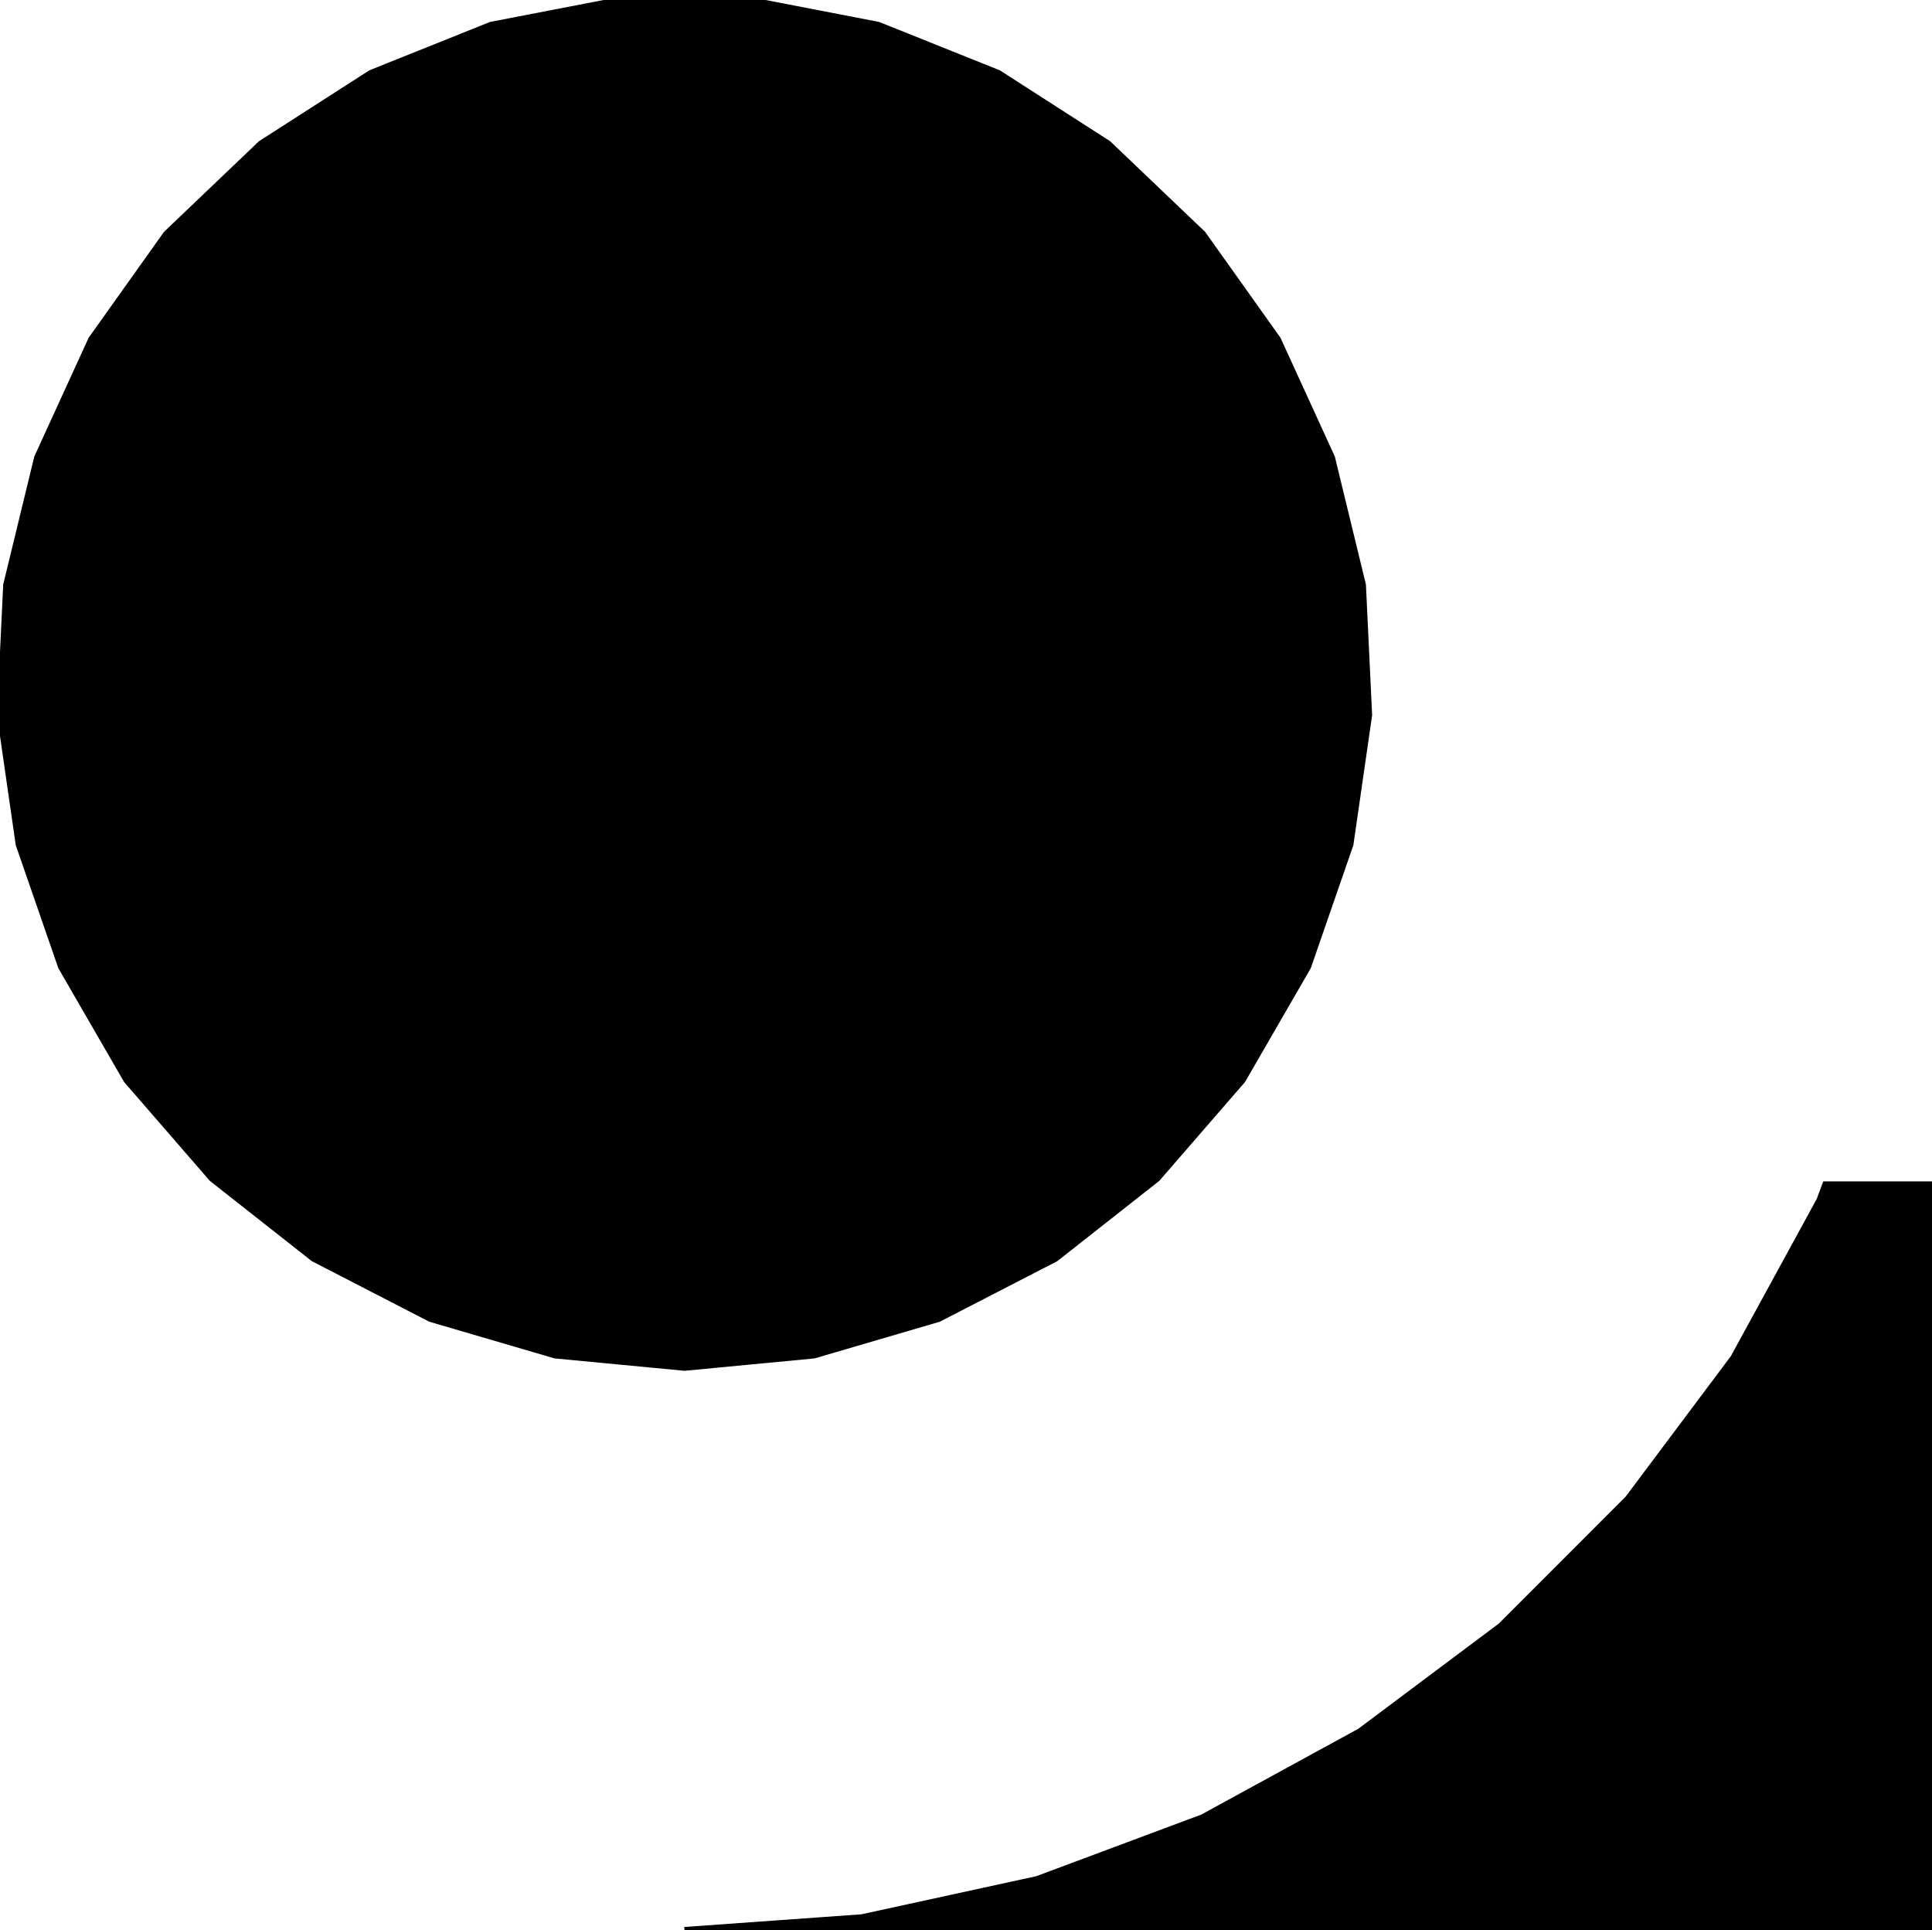
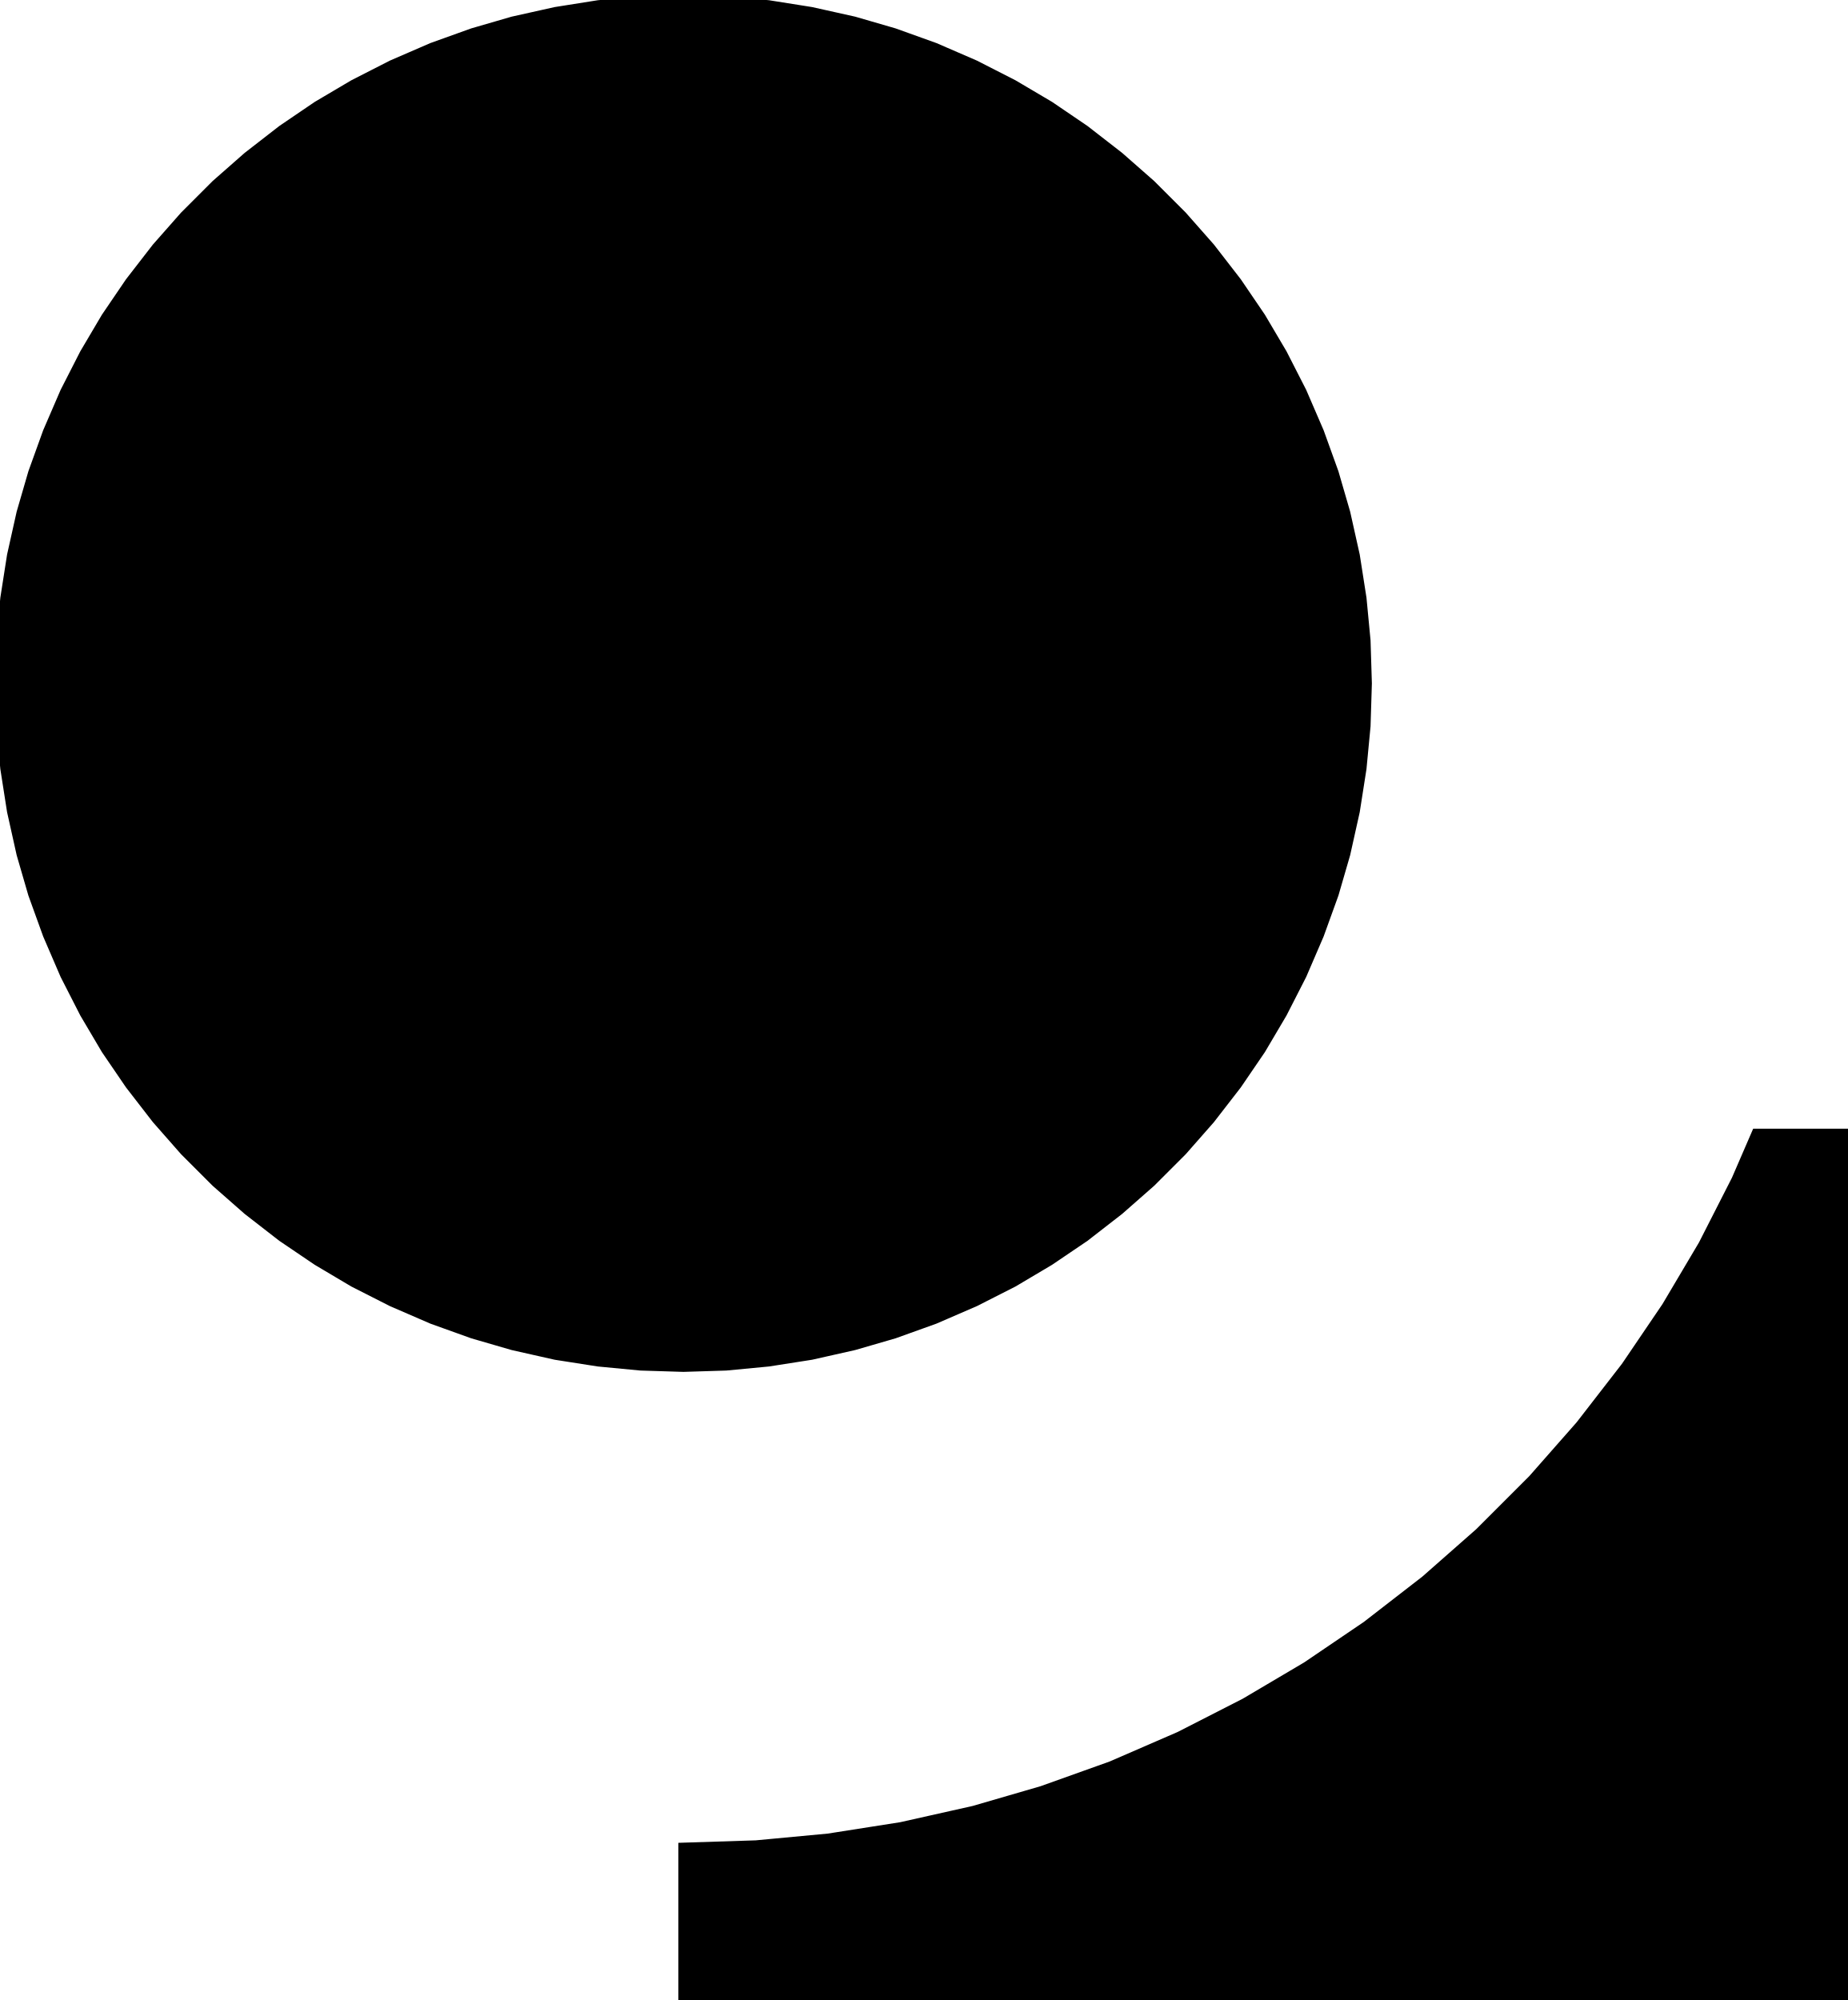
- <svg xmlns="http://www.w3.org/2000/svg" baseProfile="tiny" height="32.098mm" width="32.137mm" viewBox="0 9.402 32.137 32.098" version="1.1" stroke="black" stroke-width=".1" fill="none">
-   <path fill="#000000" stroke="#000000" d="M0.103 19.13 L0.618 17.011 L1.518 15.044 L2.766 13.291 L4.339 11.79 L6.167 10.616 L8.166 9.815 L10.304 9.402 L12.47 9.402 L14.609 9.815 L16.608 10.616 L18.435 11.79 L20.008 13.291 L21.256 15.044 L22.156 17.011 L22.671 19.13 L22.774 21.293 L22.463 23.447 L21.758 25.483 L20.669 27.368 L19.249 29.005 L17.559 30.335 L15.615 31.337 L13.539 31.945 L11.387 32.15 L9.235 31.945 L7.159 31.337 L5.215 30.335 L3.525 29.005 L2.105 27.368 L1.016 25.483 L0.311 23.447 L0 21.293 z M21.773 20.217 L21.454 18.137 L20.72 16.161 L19.608 14.38 L18.162 12.859 L16.44 11.66 L14.492 10.824 L12.442 10.404 L10.332 10.404 L8.282 10.824 L6.334 11.66 L4.613 12.859 L3.166 14.38 L2.054 16.161 L1.321 18.137 L1.001 20.217 L1.106 22.317 L1.636 24.367 L2.557 26.244 L3.856 27.922 L5.438 29.28 L7.279 30.304 L9.287 30.936 L11.387 31.15 L13.488 30.936 L15.495 30.304 L17.337 29.28 L18.918 27.922 L20.217 26.244 L21.138 24.367 L21.668 22.317 z" />
-   <path fill="#000000" stroke="#000000" d="M1.001 20.217 L1.321 18.137 L2.054 16.161 L3.166 14.38 L4.613 12.859 L6.334 11.66 L8.282 10.824 L10.332 10.404 L12.442 10.404 L14.492 10.824 L16.44 11.66 L18.162 12.859 L19.608 14.38 L20.72 16.161 L21.454 18.137 L21.773 20.217 L21.668 22.317 L21.138 24.367 L20.217 26.244 L18.918 27.922 L17.337 29.28 L15.495 30.304 L13.488 30.936 L11.387 31.15 L9.287 30.936 L7.279 30.304 L5.438 29.28 L3.856 27.922 L2.557 26.244 L1.636 24.367 L1.106 22.317 z" />
-   <path fill="#000000" stroke="#000000" d="M11.387 41.5 L14.336 41.289 L17.251 40.654 L20.002 39.627 L22.621 38.196 L24.964 36.442 L27.079 34.326 L28.833 31.984 L30.264 29.365 L30.363 29.1 L32.137 29.1 L32.137 41.5 z" />
+ <svg xmlns="http://www.w3.org/2000/svg" baseProfile="tiny" height="19.754mm" width="18.25mm" viewBox="-0 6.255 18.25 19.754" version="1.1" stroke="black" stroke-width=".1" fill="none">
+   <path fill="#000000" stroke="#000000" d="M0.013 12.583 L0.053 12.164 L0.119 11.742 L0.213 11.321 L0.328 10.925 L0.473 10.523 L0.644 10.127 L0.837 9.749 L1.049 9.39 L1.285 9.043 L1.549 8.702 L1.825 8.389 L2.134 8.08 L2.448 7.804 L2.788 7.54 L3.135 7.304 L3.494 7.092 L3.872 6.899 L4.269 6.727 L4.67 6.583 L5.066 6.468 L5.488 6.374 L5.91 6.307 L6.329 6.268 L6.75 6.255 L7.171 6.268 L7.59 6.307 L8.012 6.374 L8.434 6.468 L8.83 6.583 L9.231 6.727 L9.628 6.899 L10.006 7.092 L10.365 7.304 L10.712 7.54 L11.052 7.804 L11.366 8.08 L11.675 8.389 L11.951 8.702 L12.215 9.043 L12.451 9.39 L12.663 9.749 L12.856 10.127 L13.027 10.523 L13.172 10.925 L13.287 11.321 L13.381 11.742 L13.447 12.164 L13.487 12.583 L13.5 13.005 L13.487 13.426 L13.447 13.845 L13.381 14.267 L13.287 14.689 L13.172 15.085 L13.027 15.486 L12.856 15.883 L12.663 16.261 L12.451 16.62 L12.215 16.966 L11.951 17.307 L11.675 17.621 L11.366 17.93 L11.052 18.206 L10.712 18.47 L10.365 18.705 L10.006 18.918 L9.628 19.11 L9.231 19.282 L8.83 19.426 L8.434 19.541 L8.012 19.636 L7.59 19.702 L7.171 19.742 L6.75 19.755 L6.329 19.742 L5.91 19.702 L5.488 19.636 L5.066 19.541 L4.67 19.426 L4.269 19.282 L3.872 19.11 L3.494 18.918 L3.135 18.705 L2.788 18.47 L2.448 18.206 L2.134 17.93 L1.825 17.621 L1.549 17.307 L1.285 16.966 L1.049 16.62 L0.837 16.261 L0.644 15.883 L0.473 15.486 L0.328 15.085 L0.213 14.689 L0.119 14.267 L0.053 13.845 L0.013 13.426 L0 13.005 z M12.5 13.005 L12.489 12.646 L12.455 12.289 L12.399 11.93 L12.318 11.57 L12.22 11.233 L12.097 10.891 L11.951 10.553 L11.787 10.231 L11.606 9.926 L11.405 9.63 L11.181 9.34 L10.946 9.073 L10.682 8.809 L10.415 8.574 L10.125 8.349 L9.829 8.149 L9.524 7.968 L9.202 7.804 L8.864 7.657 L8.522 7.535 L8.185 7.437 L7.825 7.356 L7.466 7.3 L7.109 7.266 L6.75 7.255 L6.391 7.266 L6.034 7.3 L5.675 7.356 L5.315 7.437 L4.978 7.535 L4.636 7.657 L4.298 7.804 L3.976 7.968 L3.671 8.149 L3.375 8.349 L3.085 8.574 L2.818 8.809 L2.554 9.073 L2.319 9.34 L2.095 9.63 L1.894 9.926 L1.713 10.231 L1.549 10.553 L1.403 10.891 L1.28 11.233 L1.182 11.57 L1.101 11.93 L1.045 12.289 L1.011 12.646 L1 13.005 L1.011 13.364 L1.045 13.721 L1.101 14.08 L1.182 14.44 L1.28 14.776 L1.403 15.119 L1.549 15.457 L1.713 15.779 L1.894 16.084 L2.095 16.38 L2.319 16.67 L2.554 16.937 L2.818 17.2 L3.085 17.435 L3.375 17.66 L3.671 17.861 L3.976 18.042 L4.298 18.206 L4.636 18.352 L4.978 18.475 L5.315 18.573 L5.675 18.653 L6.034 18.71 L6.391 18.744 L6.75 18.755 L7.109 18.744 L7.466 18.71 L7.825 18.653 L8.185 18.573 L8.522 18.475 L8.864 18.352 L9.202 18.206 L9.524 18.042 L9.829 17.861 L10.125 17.66 L10.415 17.435 L10.682 17.2 L10.946 16.937 L11.181 16.67 L11.405 16.38 L11.606 16.084 L11.787 15.779 L11.951 15.457 L12.097 15.119 L12.22 14.776 L12.318 14.44 L12.399 14.08 L12.455 13.721 L12.489 13.364 z" />
+   <path fill="#000000" stroke="#000000" d="M1.011 12.646 L1.045 12.289 L1.101 11.93 L1.182 11.57 L1.28 11.233 L1.403 10.891 L1.549 10.553 L1.713 10.231 L1.894 9.926 L2.095 9.63 L2.319 9.34 L2.554 9.073 L2.818 8.809 L3.085 8.574 L3.375 8.349 L3.671 8.149 L3.976 7.968 L4.298 7.804 L4.636 7.657 L4.978 7.535 L5.315 7.437 L5.675 7.356 L6.034 7.3 L6.391 7.266 L6.75 7.255 L7.109 7.266 L7.466 7.3 L7.825 7.356 L8.185 7.437 L8.522 7.535 L8.864 7.657 L9.202 7.804 L9.524 7.968 L9.829 8.149 L10.125 8.349 L10.415 8.574 L10.682 8.809 L10.946 9.073 L11.181 9.34 L11.405 9.63 L11.606 9.926 L11.787 10.231 L11.951 10.553 L12.097 10.891 L12.22 11.233 L12.318 11.57 L12.399 11.93 L12.455 12.289 L12.489 12.646 L12.5 13.005 L12.489 13.364 L12.455 13.721 L12.399 14.08 L12.318 14.44 L12.22 14.776 L12.097 15.119 L11.951 15.457 L11.787 15.779 L11.606 16.084 L11.405 16.38 L11.181 16.67 L10.946 16.937 L10.682 17.2 L10.415 17.435 L10.125 17.66 L9.829 17.861 L9.524 18.042 L9.202 18.206 L8.864 18.352 L8.522 18.475 L8.185 18.573 L7.825 18.653 L7.466 18.71 L7.109 18.744 L6.75 18.755 L6.391 18.744 L6.034 18.71 L5.675 18.653 L5.315 18.573 L4.978 18.475 L4.636 18.352 L4.298 18.206 L3.976 18.042 L3.671 17.861 L3.375 17.66 L3.085 17.435 L2.818 17.2 L2.554 16.937 L2.319 16.67 L2.095 16.38 L1.894 16.084 L1.713 15.779 L1.549 15.457 L1.403 15.119 L1.28 14.776 L1.182 14.44 L1.101 14.08 L1.045 13.721 L1.011 13.364 L1 13.005 z" />
+   <path fill="#000000" stroke="#000000" d="M6.75 24.505 L7.468 24.482 L8.182 24.415 L8.901 24.302 L9.619 24.141 L10.293 23.945 L10.978 23.7 L11.653 23.407 L12.297 23.078 L12.908 22.717 L13.499 22.316 L14.08 21.866 L14.614 21.396 L15.141 20.869 L15.611 20.335 L16.061 19.754 L16.462 19.163 L16.824 18.552 L17.152 17.908 L17.349 17.453 L18.25 17.453 L18.25 26.009 L6.75 26.009 z" />
</svg>
